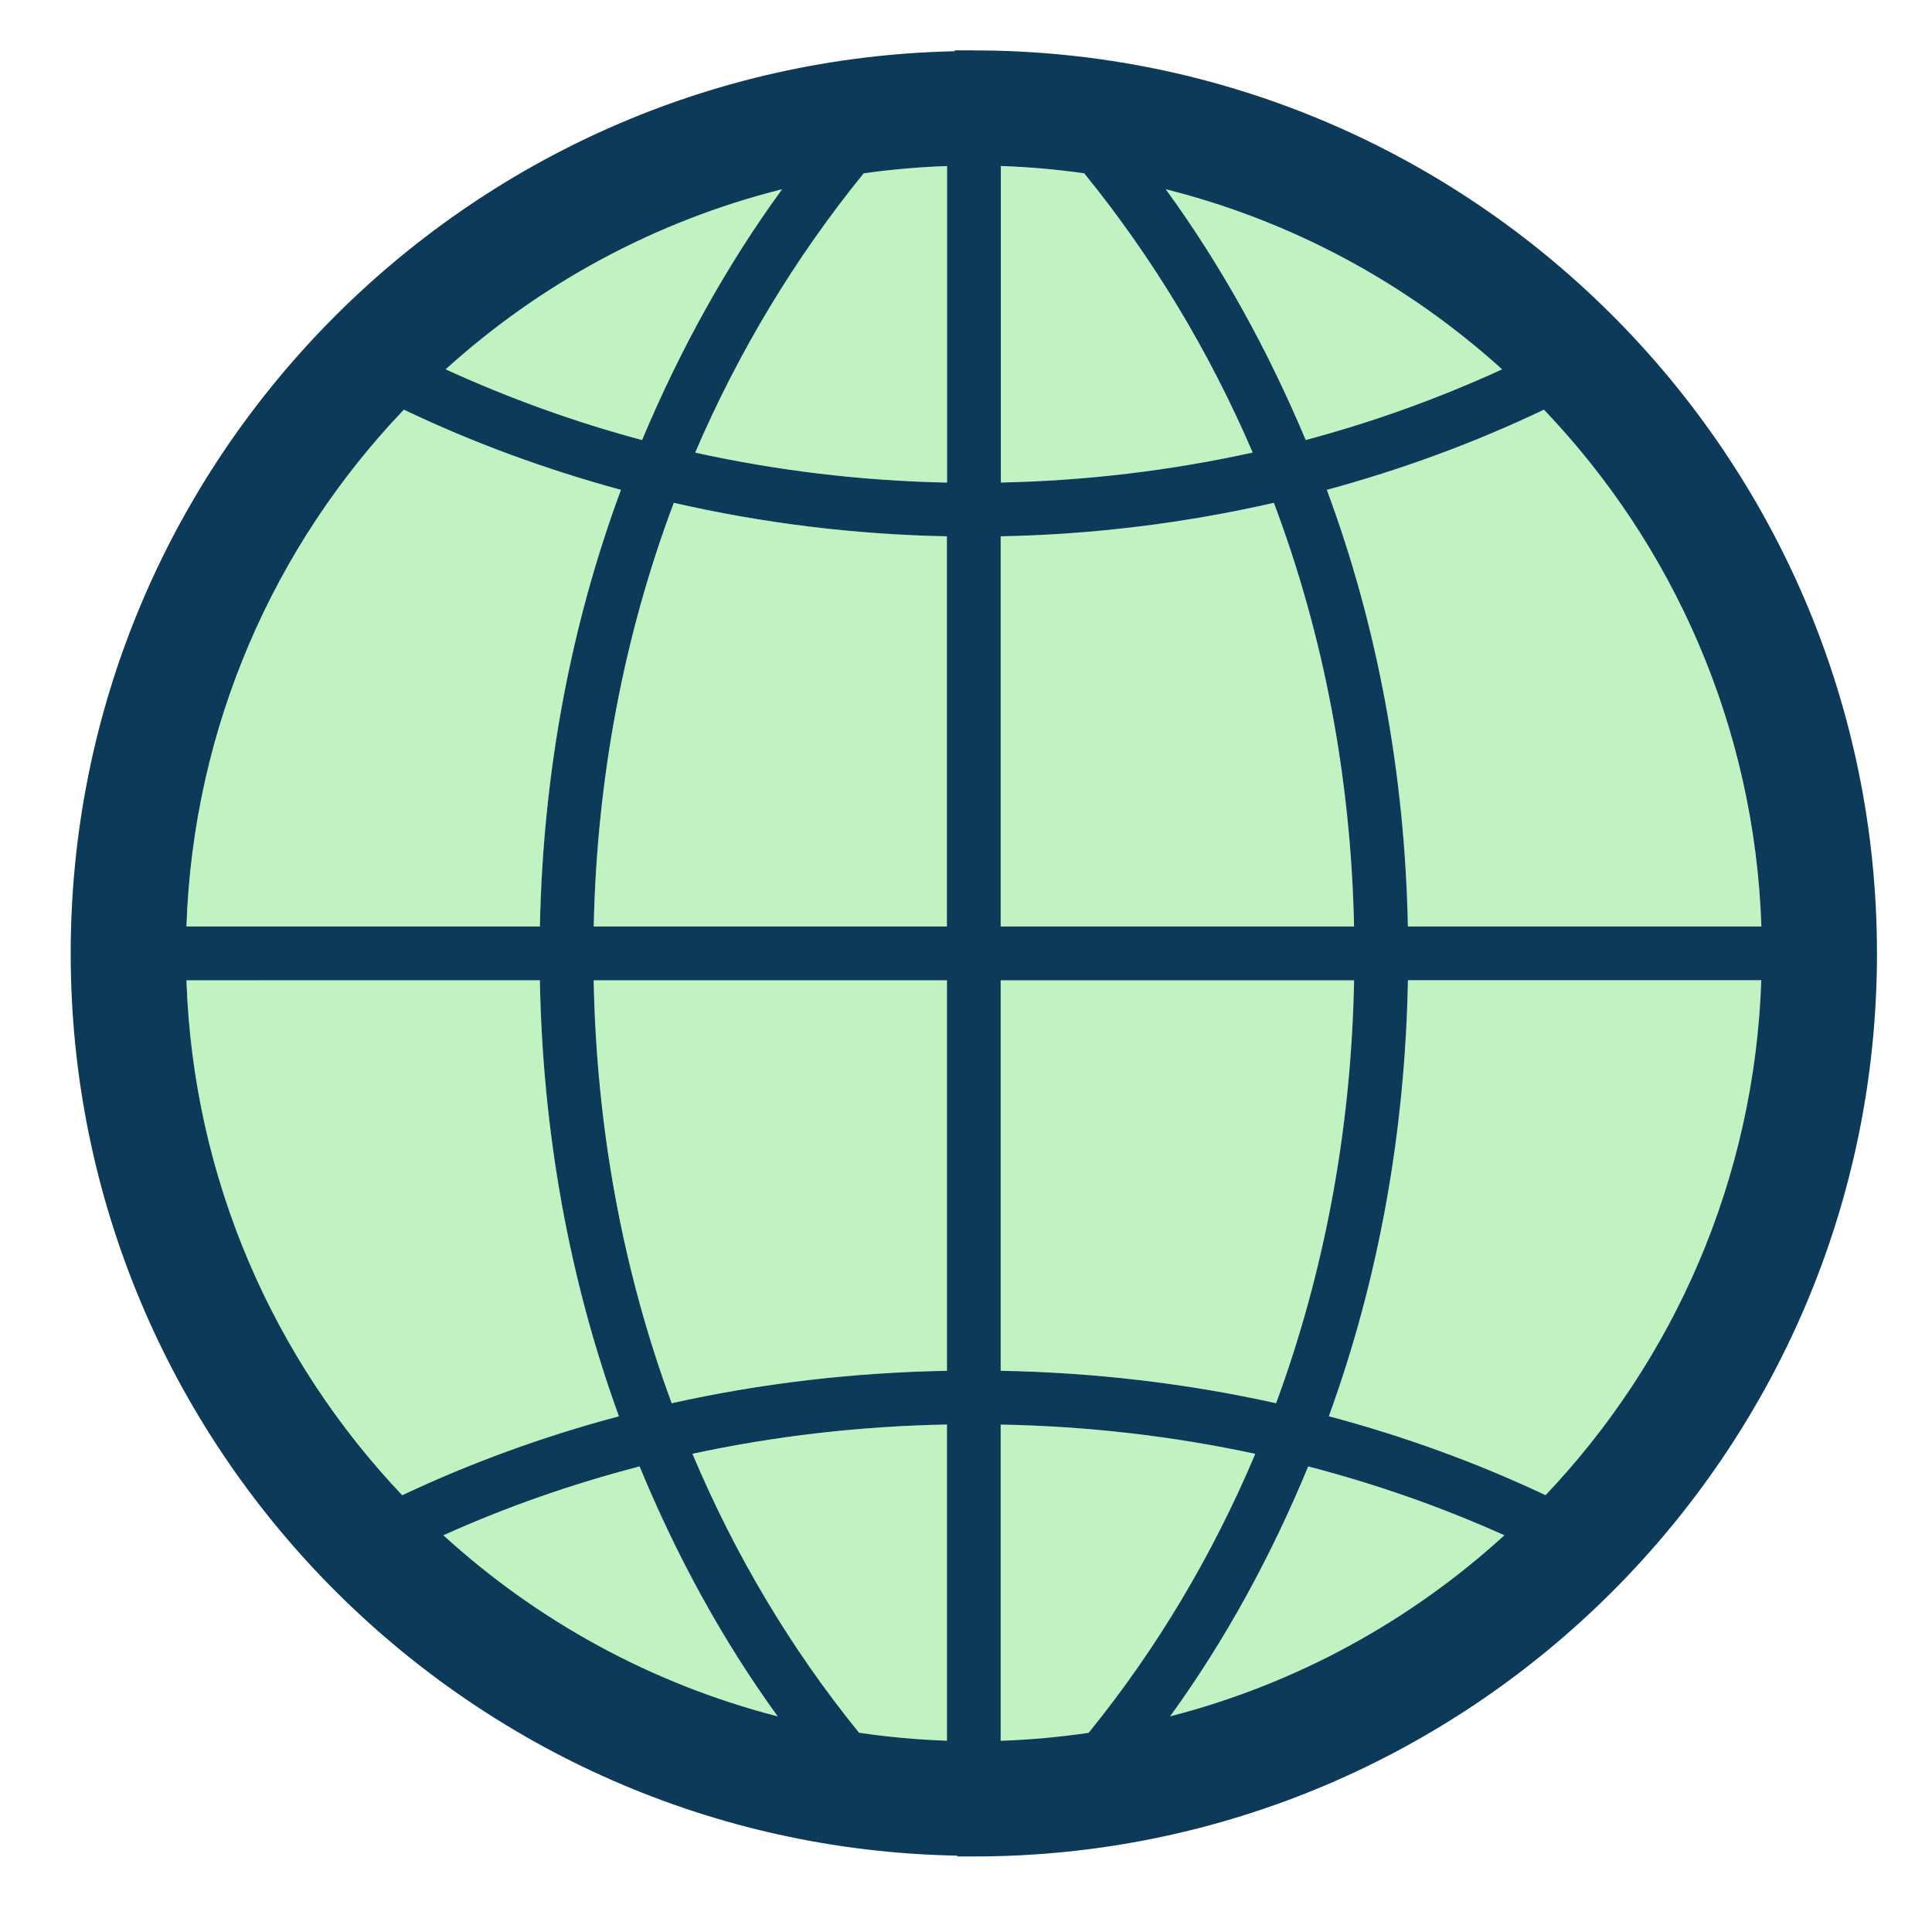
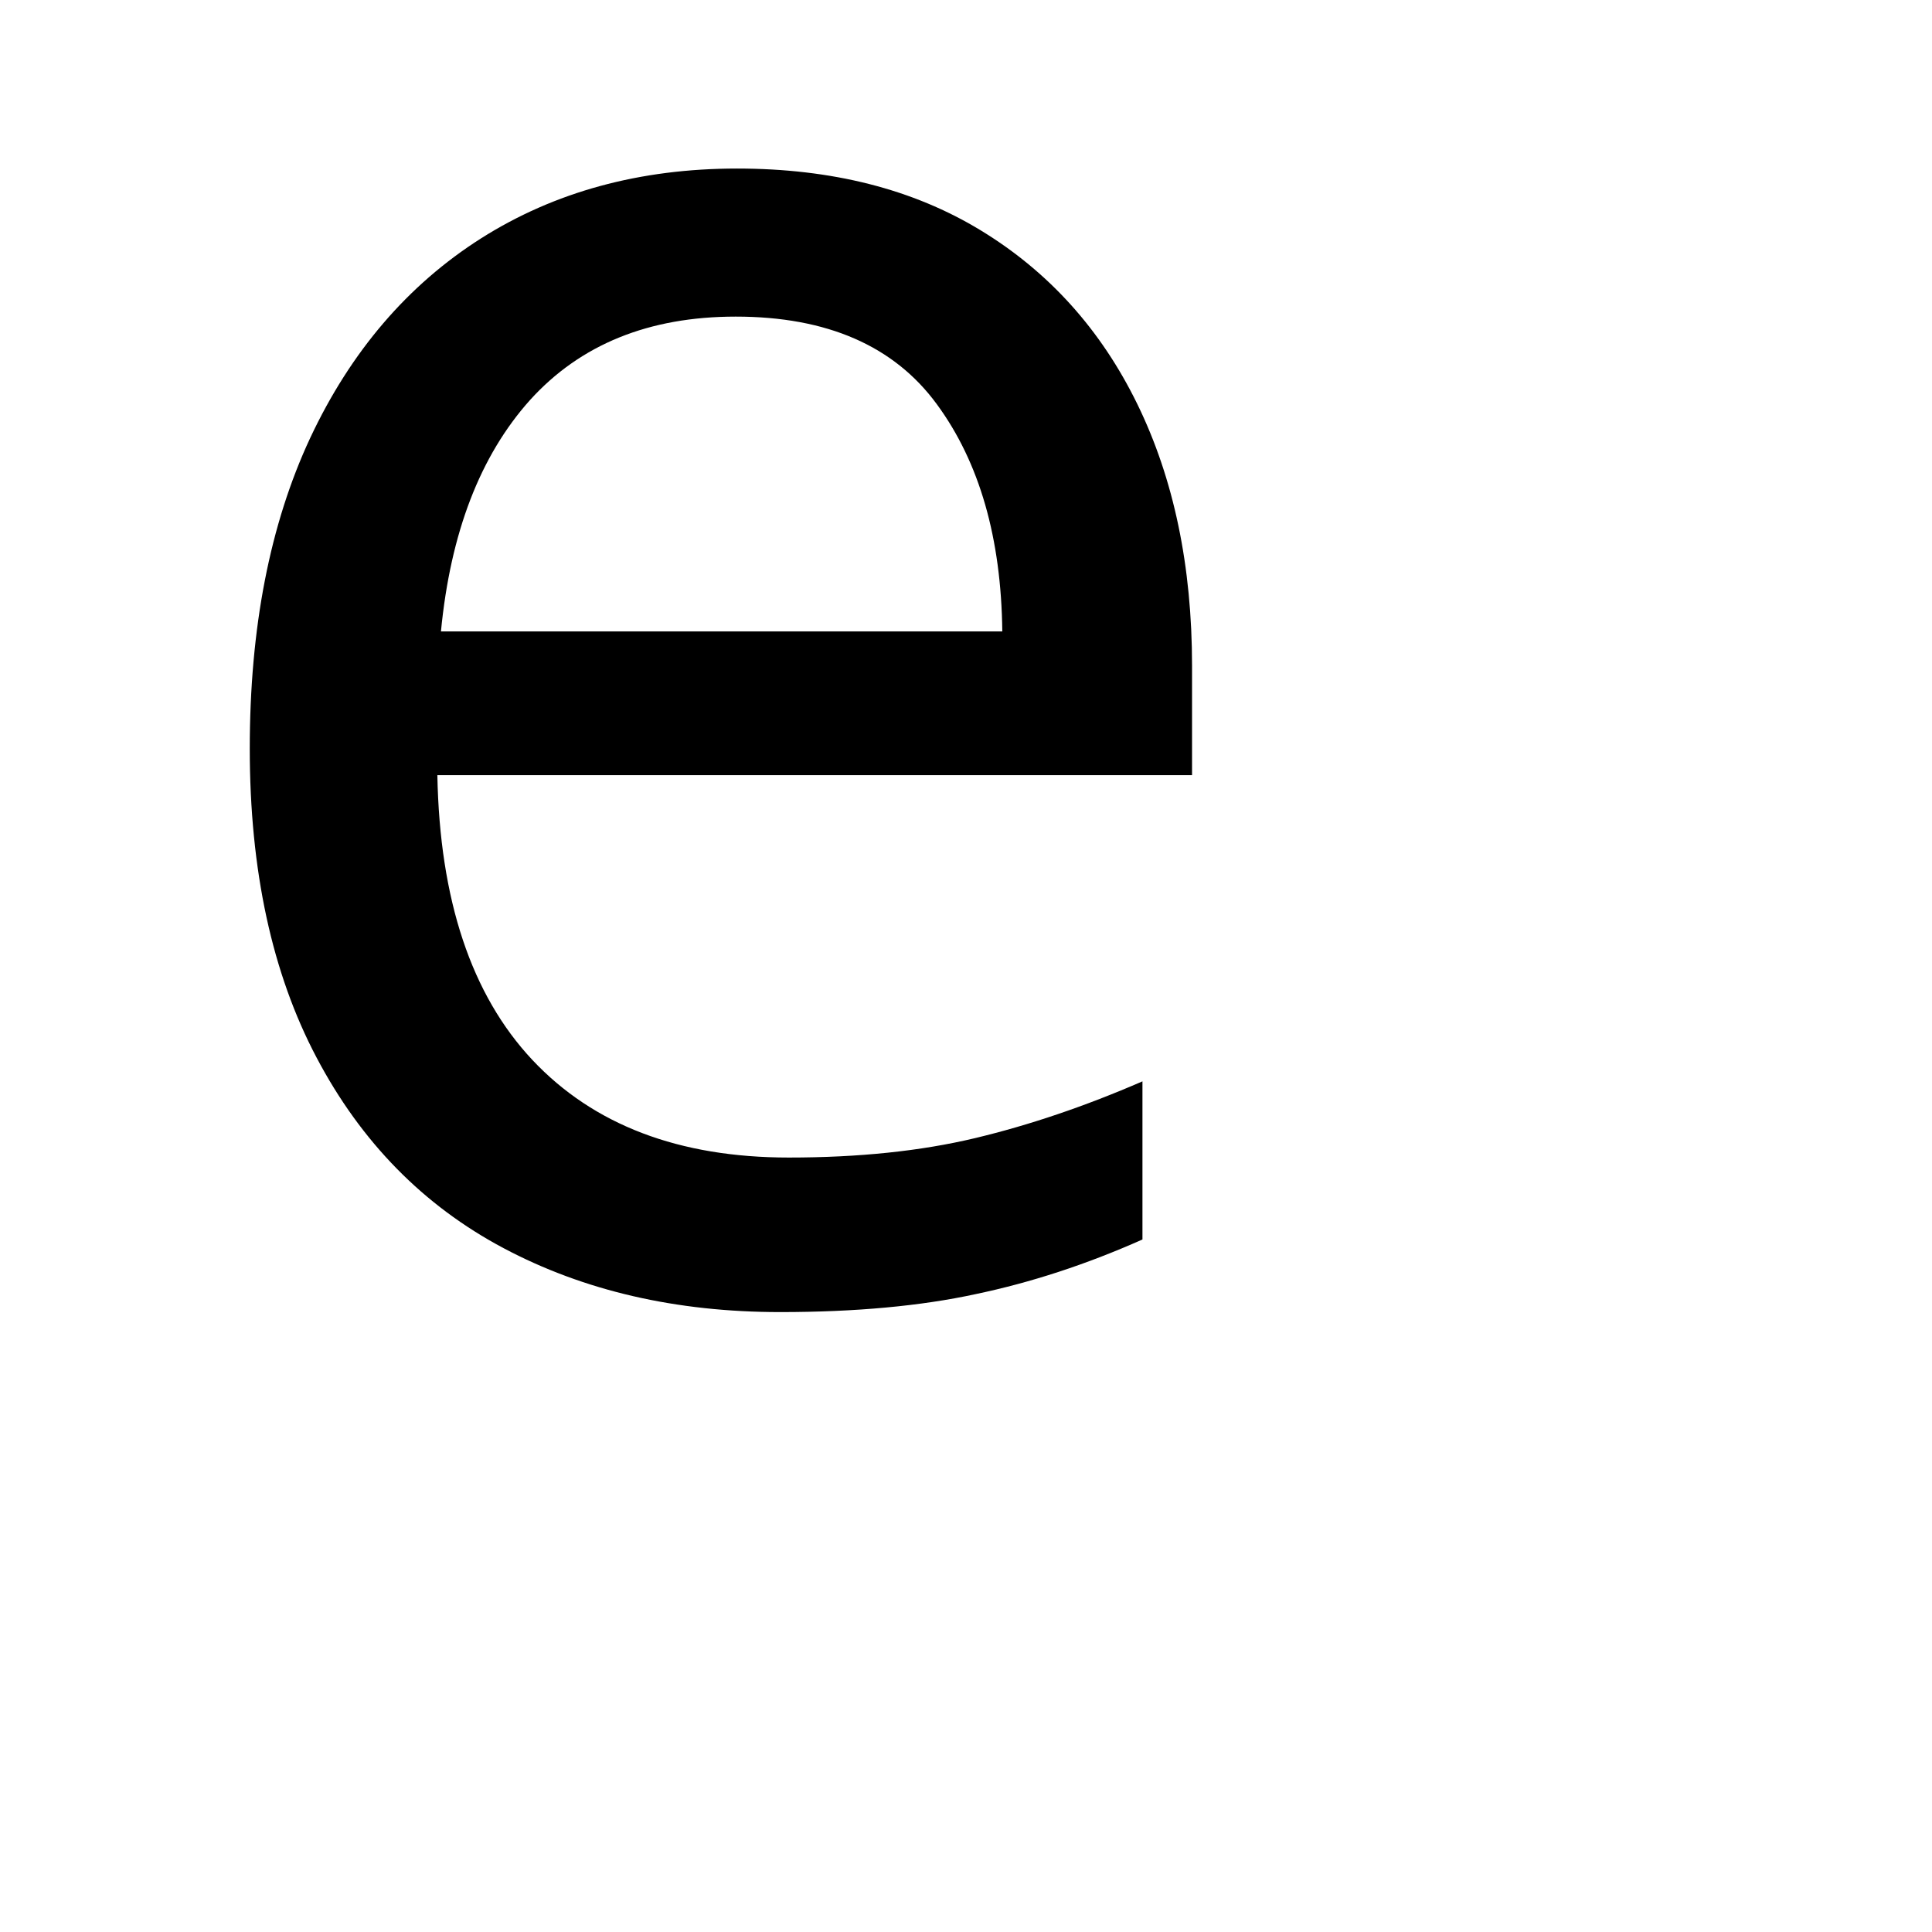
<svg xmlns="http://www.w3.org/2000/svg" version="1.1" id="Layer_1" x="0px" y="0px" width="42px" height="42px" viewBox="0 0 42 42" enable-background="new 0 0 42 42" xml:space="preserve">
-   <defs id="defs41">
- 	
-   
-   
-   
-   
-   
-   
-   
-   
-   
-   
-   
-   
-   
-   
-   
-   
- </defs>
-   <path style="fill:#05cc0c;stroke-width:1.462;opacity:1;fill-opacity:0.251" id="path2" d="M 28.385,9.566 C 29.856,9.174 31.283,8.656 32.655,8.029 30.604,6.172 28.107,4.808 25.342,4.114 c 1.225,1.684 2.23,3.521 3.043,5.452 z" />
-   <path style="fill:#05cc0c;stroke-width:1.462;opacity:1;fill-opacity:0.251" id="path4" d="m 33.563,8.906 c -1.509,0.721 -3.091,1.3 -4.72,1.743 1.107,2.98 1.696,6.189 1.762,9.492 h 7.683 C 38.141,15.791 36.375,11.852 33.563,8.906 Z" />
-   <path style="fill:#05cc0c;stroke-width:1.462;opacity:1;fill-opacity:0.251" id="path6" d="m 21.754,11.659 v 8.482 h 7.682 c -0.067,-3.209 -0.654,-6.322 -1.743,-9.21 -1.933,0.443 -3.921,0.689 -5.939,0.728 z" />
-   <path style="fill:#05cc0c;stroke-width:1.462;opacity:1;fill-opacity:0.251" id="path8" d="m 21.754,30.969 v 6.873 c 0.648,-0.022 1.284,-0.08 1.912,-0.173 1.481,-1.825 2.696,-3.864 3.623,-6.065 -1.8,-0.387 -3.655,-0.601 -5.535,-0.636 z" />
-   <path style="fill:#05cc0c;stroke-width:1.462;opacity:1;fill-opacity:0.251" id="path10" d="m 29.437,21.311 h -7.683 v 8.489 c 2.034,0.035 4.043,0.27 5.987,0.705 1.06,-2.87 1.635,-5.978 1.696,-9.194 z" />
-   <path style="fill:#05cc0c;stroke-width:1.462;opacity:1;fill-opacity:0.251" id="path12" d="m 21.754,10.491 c 1.858,-0.038 3.692,-0.259 5.475,-0.652 -0.94,-2.19 -2.167,-4.23 -3.663,-6.071 C 22.972,3.685 22.367,3.631 21.754,3.611 Z" />
-   <path style="fill:#05cc0c;stroke-width:1.462;opacity:1;fill-opacity:0.251" id="path14" d="m 28.439,31.88 c -0.798,1.934 -1.791,3.763 -3.002,5.433 2.75,-0.708 5.23,-2.078 7.267,-3.936 -1.361,-0.614 -2.79,-1.114 -4.265,-1.497 z" />
-   <path style="fill:#05cc0c;stroke-width:1.462;opacity:1;fill-opacity:0.251" id="path16" d="m 30.607,21.311 c -0.061,3.31 -0.64,6.515 -1.719,9.479 1.633,0.434 3.211,1.009 4.711,1.716 2.791,-2.942 4.544,-6.864 4.69,-11.195 z" />
-   <path style="fill:#0e3a5a;stroke-width:1.462" id="path18" d="m 21.172,1.094 h -0.417 v 0.02 C 10.123,1.339 1.537,10.041 1.537,20.726 c 0,10.704 8.616,19.421 19.276,19.614 v 0.018 h 0.36 c 10.825,0 19.631,-8.806 19.631,-19.631 0,-10.825 -8.806,-19.631 -19.631,-19.631 z m 0.582,36.748 v -6.873 c 1.88,0.034 3.736,0.249 5.535,0.636 -0.928,2.2 -2.142,4.24 -3.623,6.065 -0.627,0.092 -1.265,0.151 -1.912,0.173 z m -3.078,-0.173 c -1.483,-1.825 -2.696,-3.864 -3.623,-6.065 1.798,-0.387 3.654,-0.601 5.533,-0.636 v 6.873 c -0.648,-0.022 -1.282,-0.08 -1.909,-0.173 z M 23.569,3.767 c 1.496,1.841 2.722,3.88 3.663,6.071 -1.784,0.393 -3.617,0.614 -5.475,0.652 v -6.881 c 0.613,0.02 1.216,0.075 1.813,0.158 z m 7.037,16.374 c -0.066,-3.303 -0.655,-6.512 -1.762,-9.492 1.629,-0.443 3.209,-1.022 4.72,-1.743 2.812,2.946 4.579,6.885 4.727,11.235 z m -10.02,0 h -7.679 c 0.067,-3.209 0.654,-6.322 1.741,-9.21 1.933,0.442 3.921,0.689 5.936,0.728 v 8.482 z m 0,1.17 v 8.489 c -2.034,0.037 -4.041,0.272 -5.984,0.705 -1.06,-2.87 -1.635,-5.978 -1.696,-9.194 z m 1.168,0 h 7.683 c -0.061,3.215 -0.637,6.323 -1.696,9.194 -1.945,-0.433 -3.952,-0.668 -5.987,-0.705 z m 0,-1.17 v -8.482 c 2.016,-0.039 4.006,-0.287 5.939,-0.728 1.088,2.886 1.676,6 1.743,9.21 z M 28.385,9.566 C 27.573,7.634 26.569,5.798 25.342,4.114 c 2.766,0.694 5.262,2.059 7.313,3.915 -1.373,0.629 -2.8,1.145 -4.271,1.537 z m -7.799,0.925 c -1.857,-0.038 -3.69,-0.259 -5.473,-0.652 0.94,-2.19 2.167,-4.23 3.663,-6.071 0.595,-0.083 1.199,-0.137 1.812,-0.158 v 6.881 z m -6.628,-0.925 C 12.488,9.174 11.061,8.656 9.688,8.029 11.739,6.172 14.236,4.808 17.002,4.114 15.774,5.798 14.77,7.634 13.958,9.566 Z m -0.459,1.083 c -1.105,2.98 -1.696,6.189 -1.762,9.492 H 4.053 C 4.201,15.791 5.967,11.852 8.78,8.906 10.289,9.627 11.871,10.206 13.499,10.649 Z m -1.763,10.661 c 0.061,3.31 0.64,6.515 1.719,9.479 -1.633,0.434 -3.212,1.009 -4.711,1.716 C 5.954,29.564 4.201,25.641 4.053,21.311 Z m 2.168,10.569 c 0.798,1.934 1.791,3.763 3.002,5.433 -2.75,-0.708 -5.23,-2.078 -7.267,-3.936 1.361,-0.614 2.79,-1.114 4.265,-1.497 z m 14.535,0 c 1.475,0.383 2.902,0.883 4.265,1.497 -2.037,1.858 -4.516,3.228 -7.267,3.936 1.211,-1.67 2.203,-3.499 3.002,-5.433 z m 0.449,-1.091 c 1.079,-2.965 1.658,-6.17 1.719,-9.479 h 7.682 c -0.148,4.331 -1.899,8.253 -4.69,11.195 -1.5,-0.708 -3.078,-1.281 -4.711,-1.716 z" />
-   <path style="fill:#05cc0c;stroke-width:1.462;opacity:1;fill-opacity:0.251" id="path20" d="m 20.586,30.969 c -1.879,0.035 -3.734,0.249 -5.533,0.636 0.928,2.2 2.14,4.24 3.623,6.065 0.627,0.092 1.263,0.151 1.909,0.173 z" />
-   <path style="fill:#05cc0c;stroke-width:1.462;opacity:1;fill-opacity:0.251" id="path22" d="M 13.958,9.566 C 14.77,7.634 15.774,5.798 17.002,4.114 14.236,4.808 11.74,6.172 9.688,8.029 11.059,8.656 12.488,9.174 13.958,9.566 Z" />
-   <path style="fill:#05cc0c;stroke-width:1.462;opacity:1;fill-opacity:0.251" id="path24" d="m 15.112,9.838 c 1.784,0.393 3.616,0.614 5.473,0.652 v -6.881 c -0.613,0.02 -1.216,0.075 -1.812,0.158 -1.494,1.841 -2.721,3.88 -3.661,6.071 z" />
-   <path style="fill:#05cc0c;stroke-width:1.462;opacity:1;fill-opacity:0.251" id="path26" d="m 11.738,20.141 c 0.066,-3.303 0.655,-6.512 1.762,-9.492 C 11.871,10.206 10.289,9.627 8.78,8.906 5.967,11.852 4.201,15.791 4.053,20.141 Z" />
-   <path style="fill:#05cc0c;stroke-width:1.462;opacity:1;fill-opacity:0.251" id="path28" d="m 12.907,20.141 h 7.679 v -8.482 c -2.016,-0.039 -4.005,-0.287 -5.936,-0.728 -1.089,2.888 -1.676,6 -1.743,9.21 z" />
-   <path style="fill:#05cc0c;stroke-width:1.462;opacity:1;fill-opacity:0.251" id="path30" d="m 20.586,29.799 v -8.489 h -7.68 c 0.061,3.215 0.637,6.323 1.696,9.194 1.943,-0.433 3.951,-0.668 5.984,-0.705 z" />
-   <path style="fill:#05cc0c;stroke-width:1.462;opacity:1;fill-opacity:0.251" id="path32" d="m 13.904,31.88 c -1.475,0.383 -2.904,0.883 -4.266,1.497 2.037,1.858 4.518,3.227 7.267,3.936 -1.209,-1.67 -2.202,-3.499 -3,-5.433 z" />
-   <path style="fill:#05cc0c;stroke-width:1.462;opacity:1;fill-opacity:0.251" id="path34" d="m 13.455,30.789 c -1.079,-2.965 -1.658,-6.17 -1.719,-9.479 H 4.053 c 0.148,4.331 1.901,8.253 4.692,11.195 1.499,-0.708 3.076,-1.281 4.711,-1.716 z" />
+   <defs id="defs23" />
+   <text id="text816" y="19.835" x="56.459" style="font-style:normal;font-weight:normal;font-size:192px;line-height:1.25;font-family:sans-serif;letter-spacing:0px;word-spacing:0px;fill:#000000;fill-opacity:1;stroke:none" xml:space="preserve">
+     <tspan y="194.531" x="56.459" id="tspan814" />
+   </text>
+   <text id="text820" y="28.07" x="2.978" style="font-style:normal;font-weight:normal;font-size:44.7px;line-height:1.25;font-family:sans-serif;letter-spacing:0px;word-spacing:0px;fill:#000000;fill-opacity:1;stroke:none;stroke-width:0.233" xml:space="preserve">
+     <tspan style="stroke-width:0.233" y="28.07" x="2.978" id="tspan818">e</tspan>
+   </text>
</svg>
